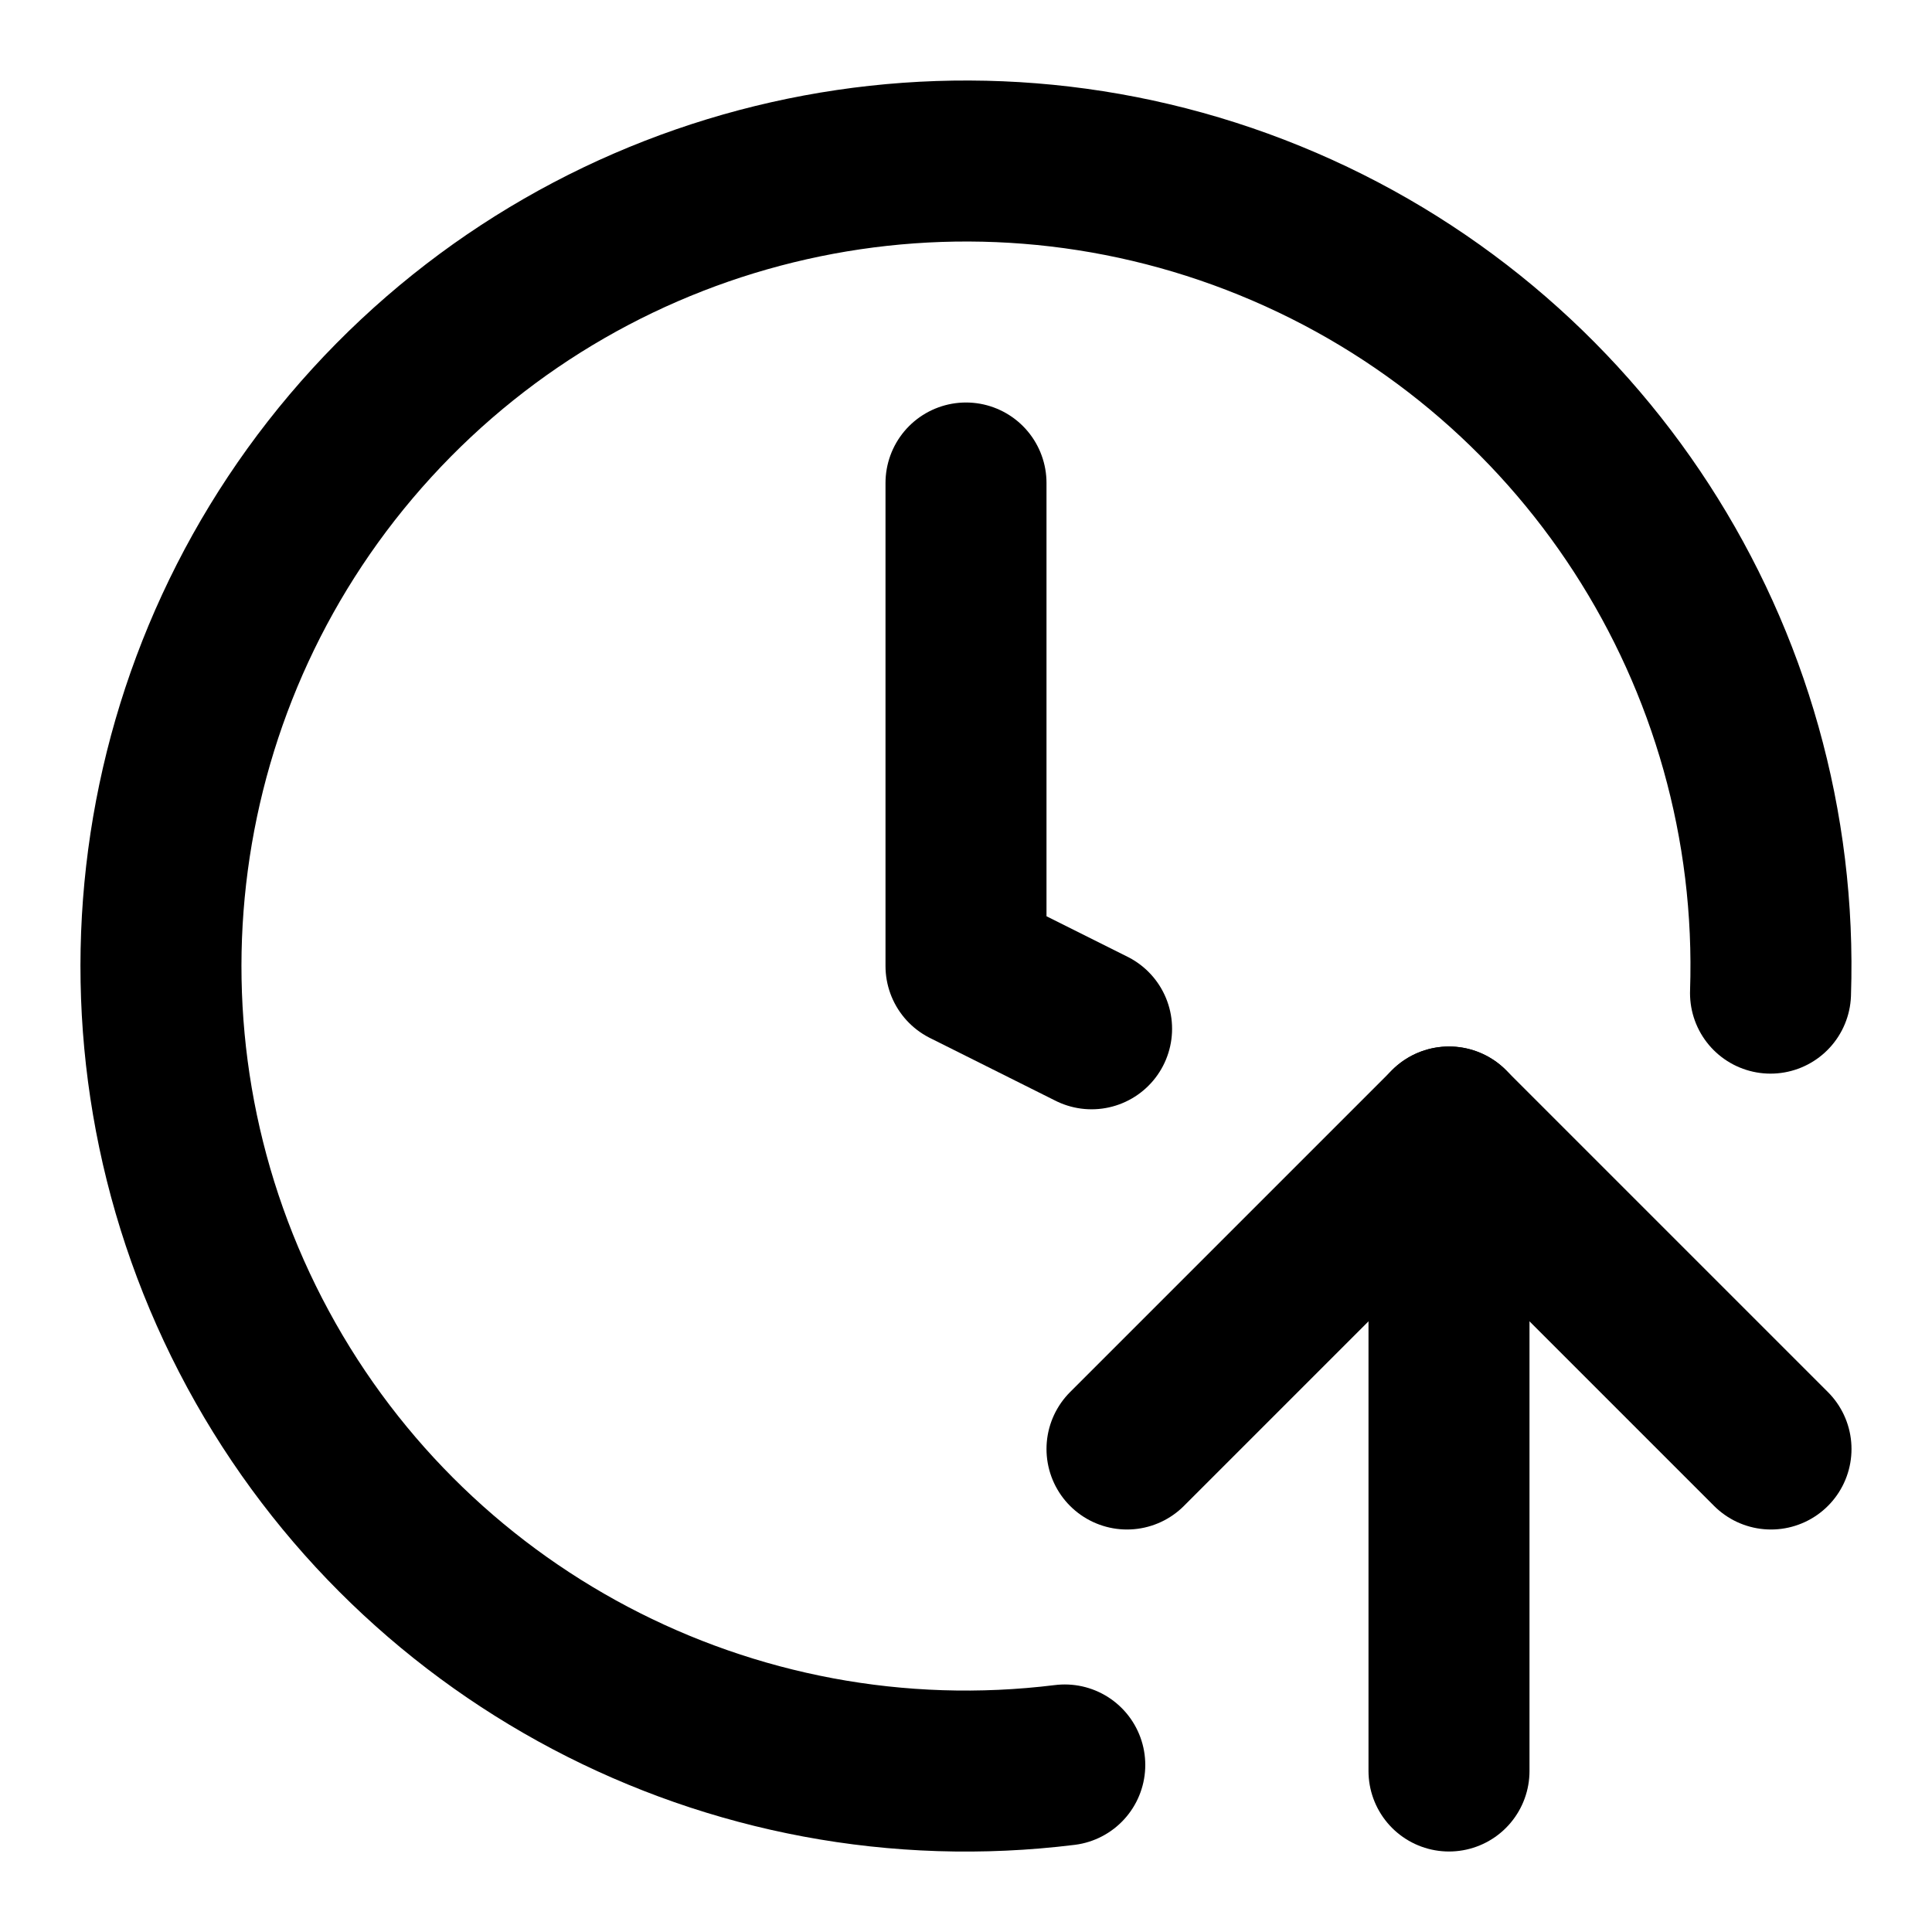
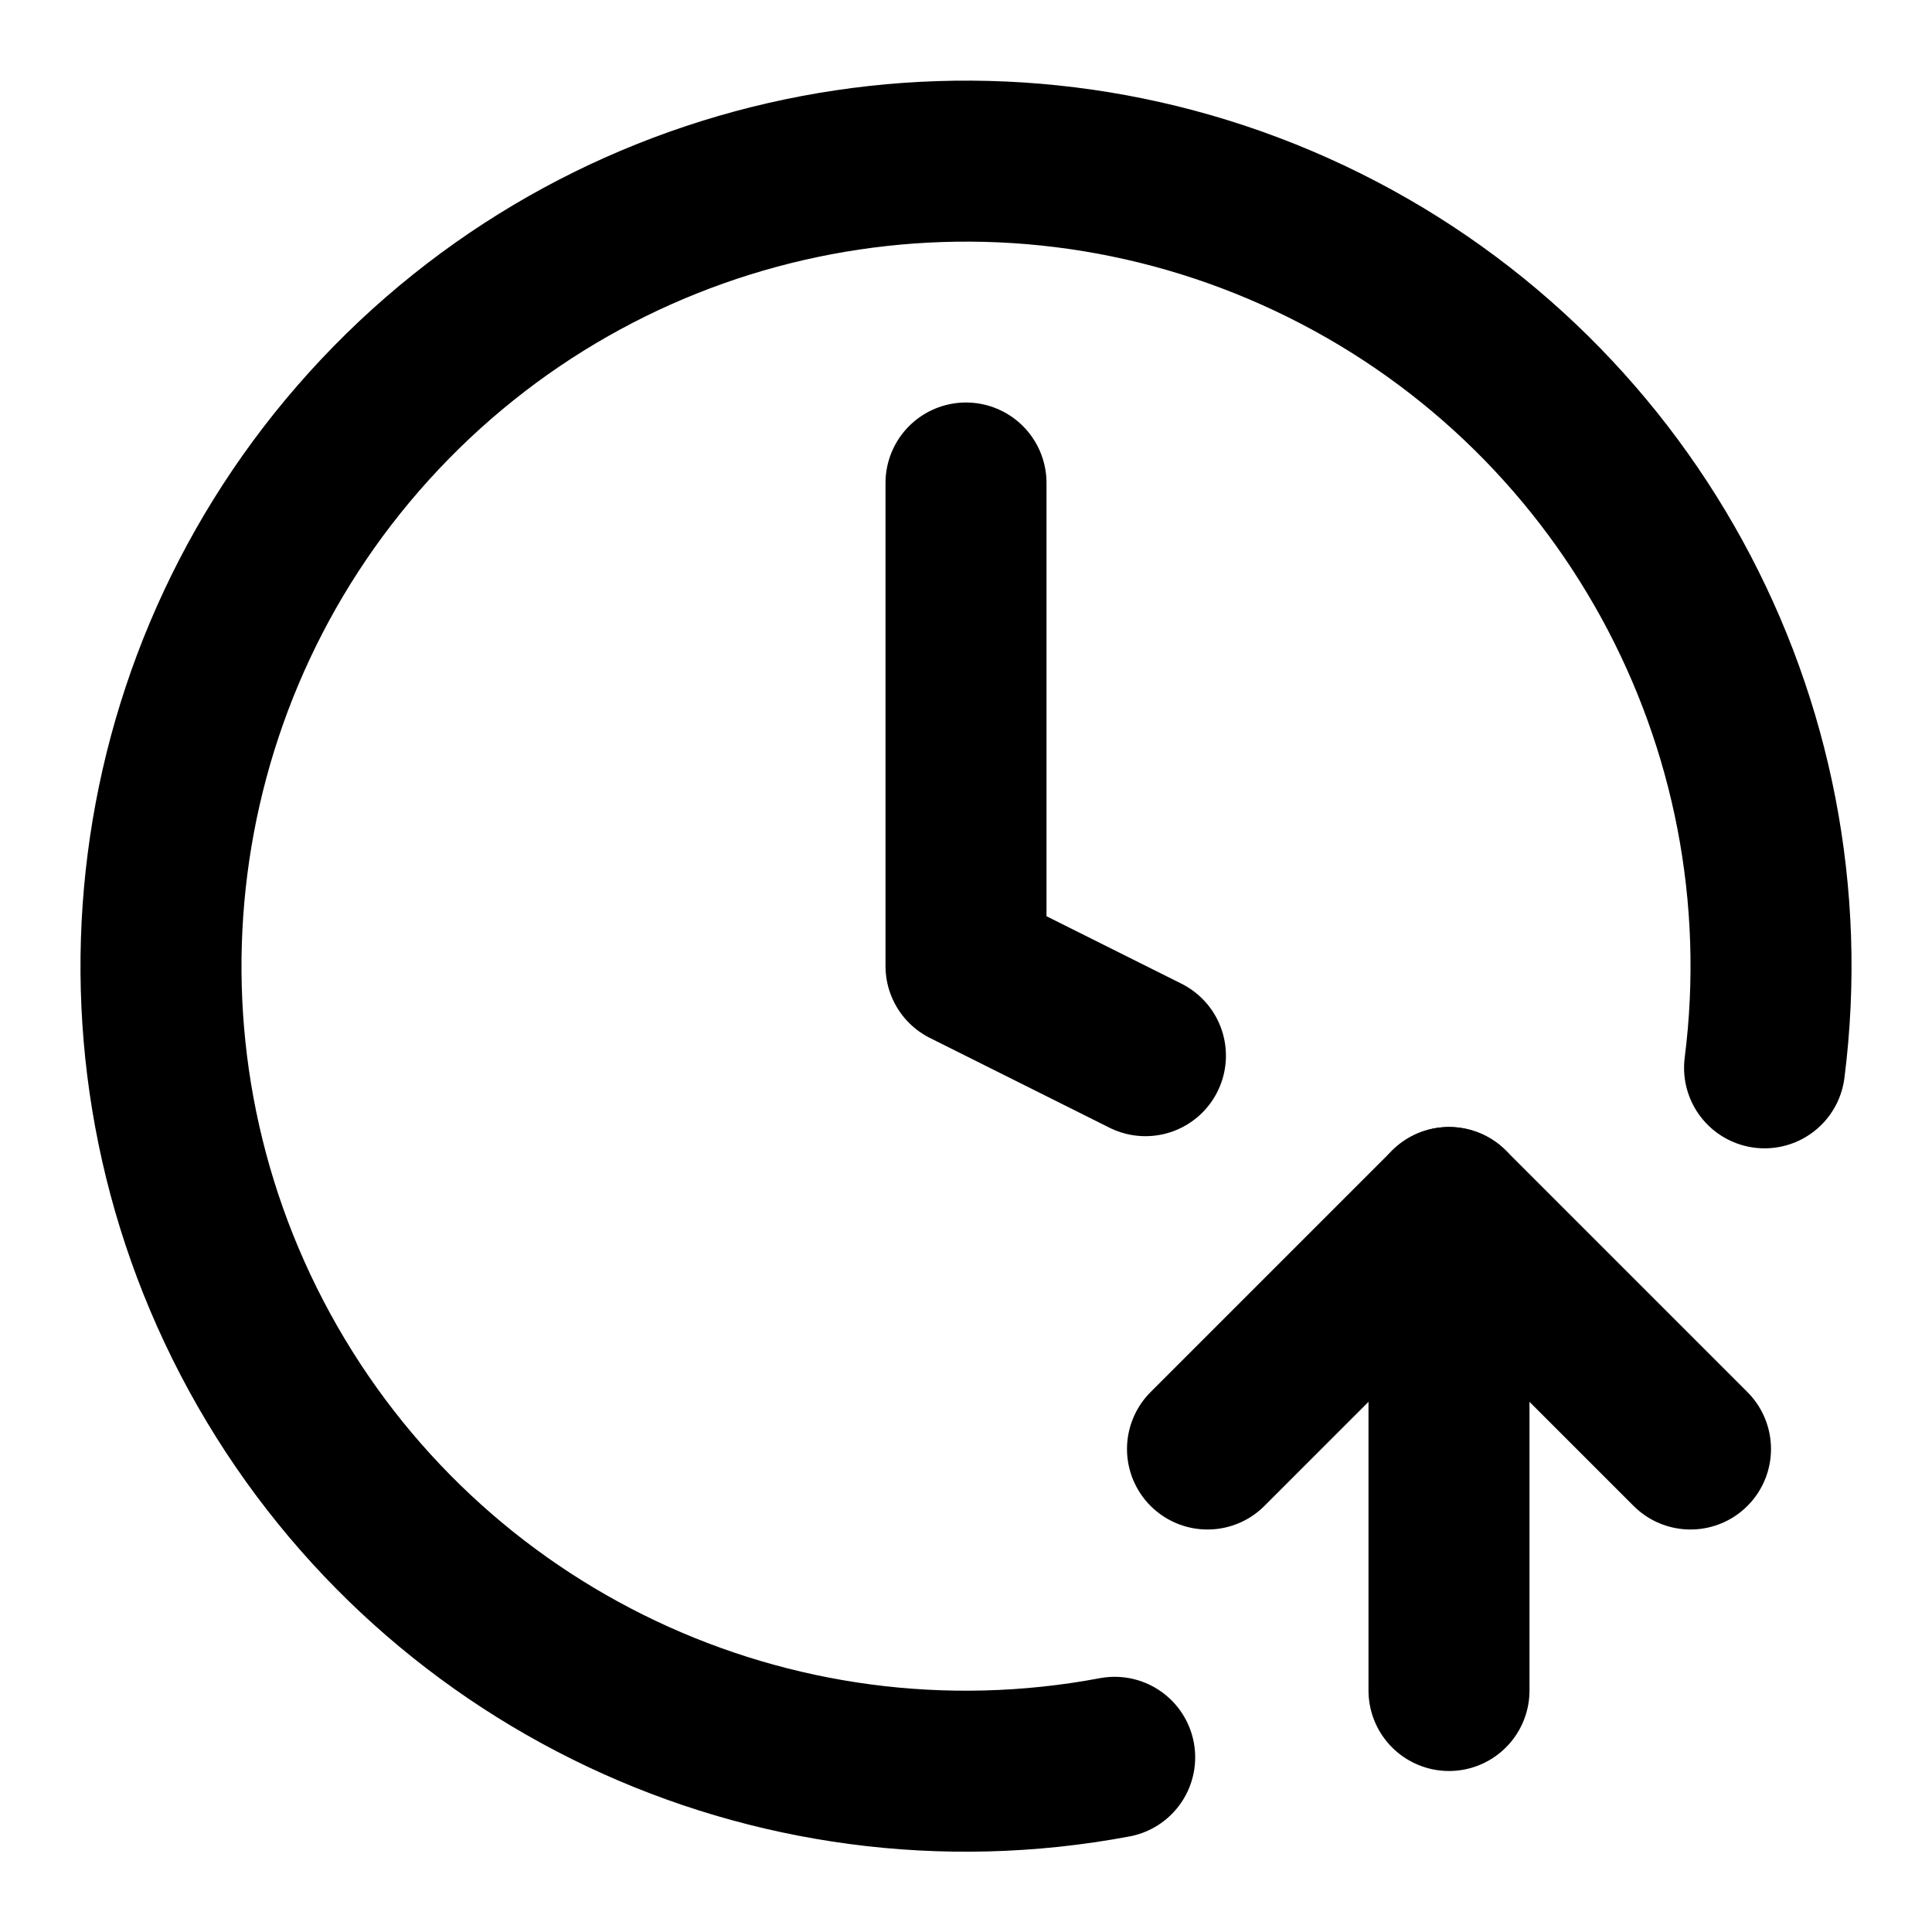
<svg xmlns="http://www.w3.org/2000/svg" class="lucide lucide-clock-arrow-up" width="24" height="24" viewBox="0 0 24 24" fill="none" stroke="currentColor" stroke-width="2" stroke-linecap="round" stroke-linejoin="round">
-   <path d="M12 6v6l1.56 0.78" />
-   <path d="M13.227 21.925a10 10 0 1 1 8.767 -9.588" />
-   <path d="M14 18l4 -4l4 4" />
-   <path d="M18 22v-8" />
+   <path d="M12 6v6l2.229 1.114" />
+   <path d="M18 15v6" />
+   <path d="M21 18l-3 -3l-3 3" />
+   <path d="M21.92 13.265a10 10 0 1 0 -8.073 8.565" />
</svg>
